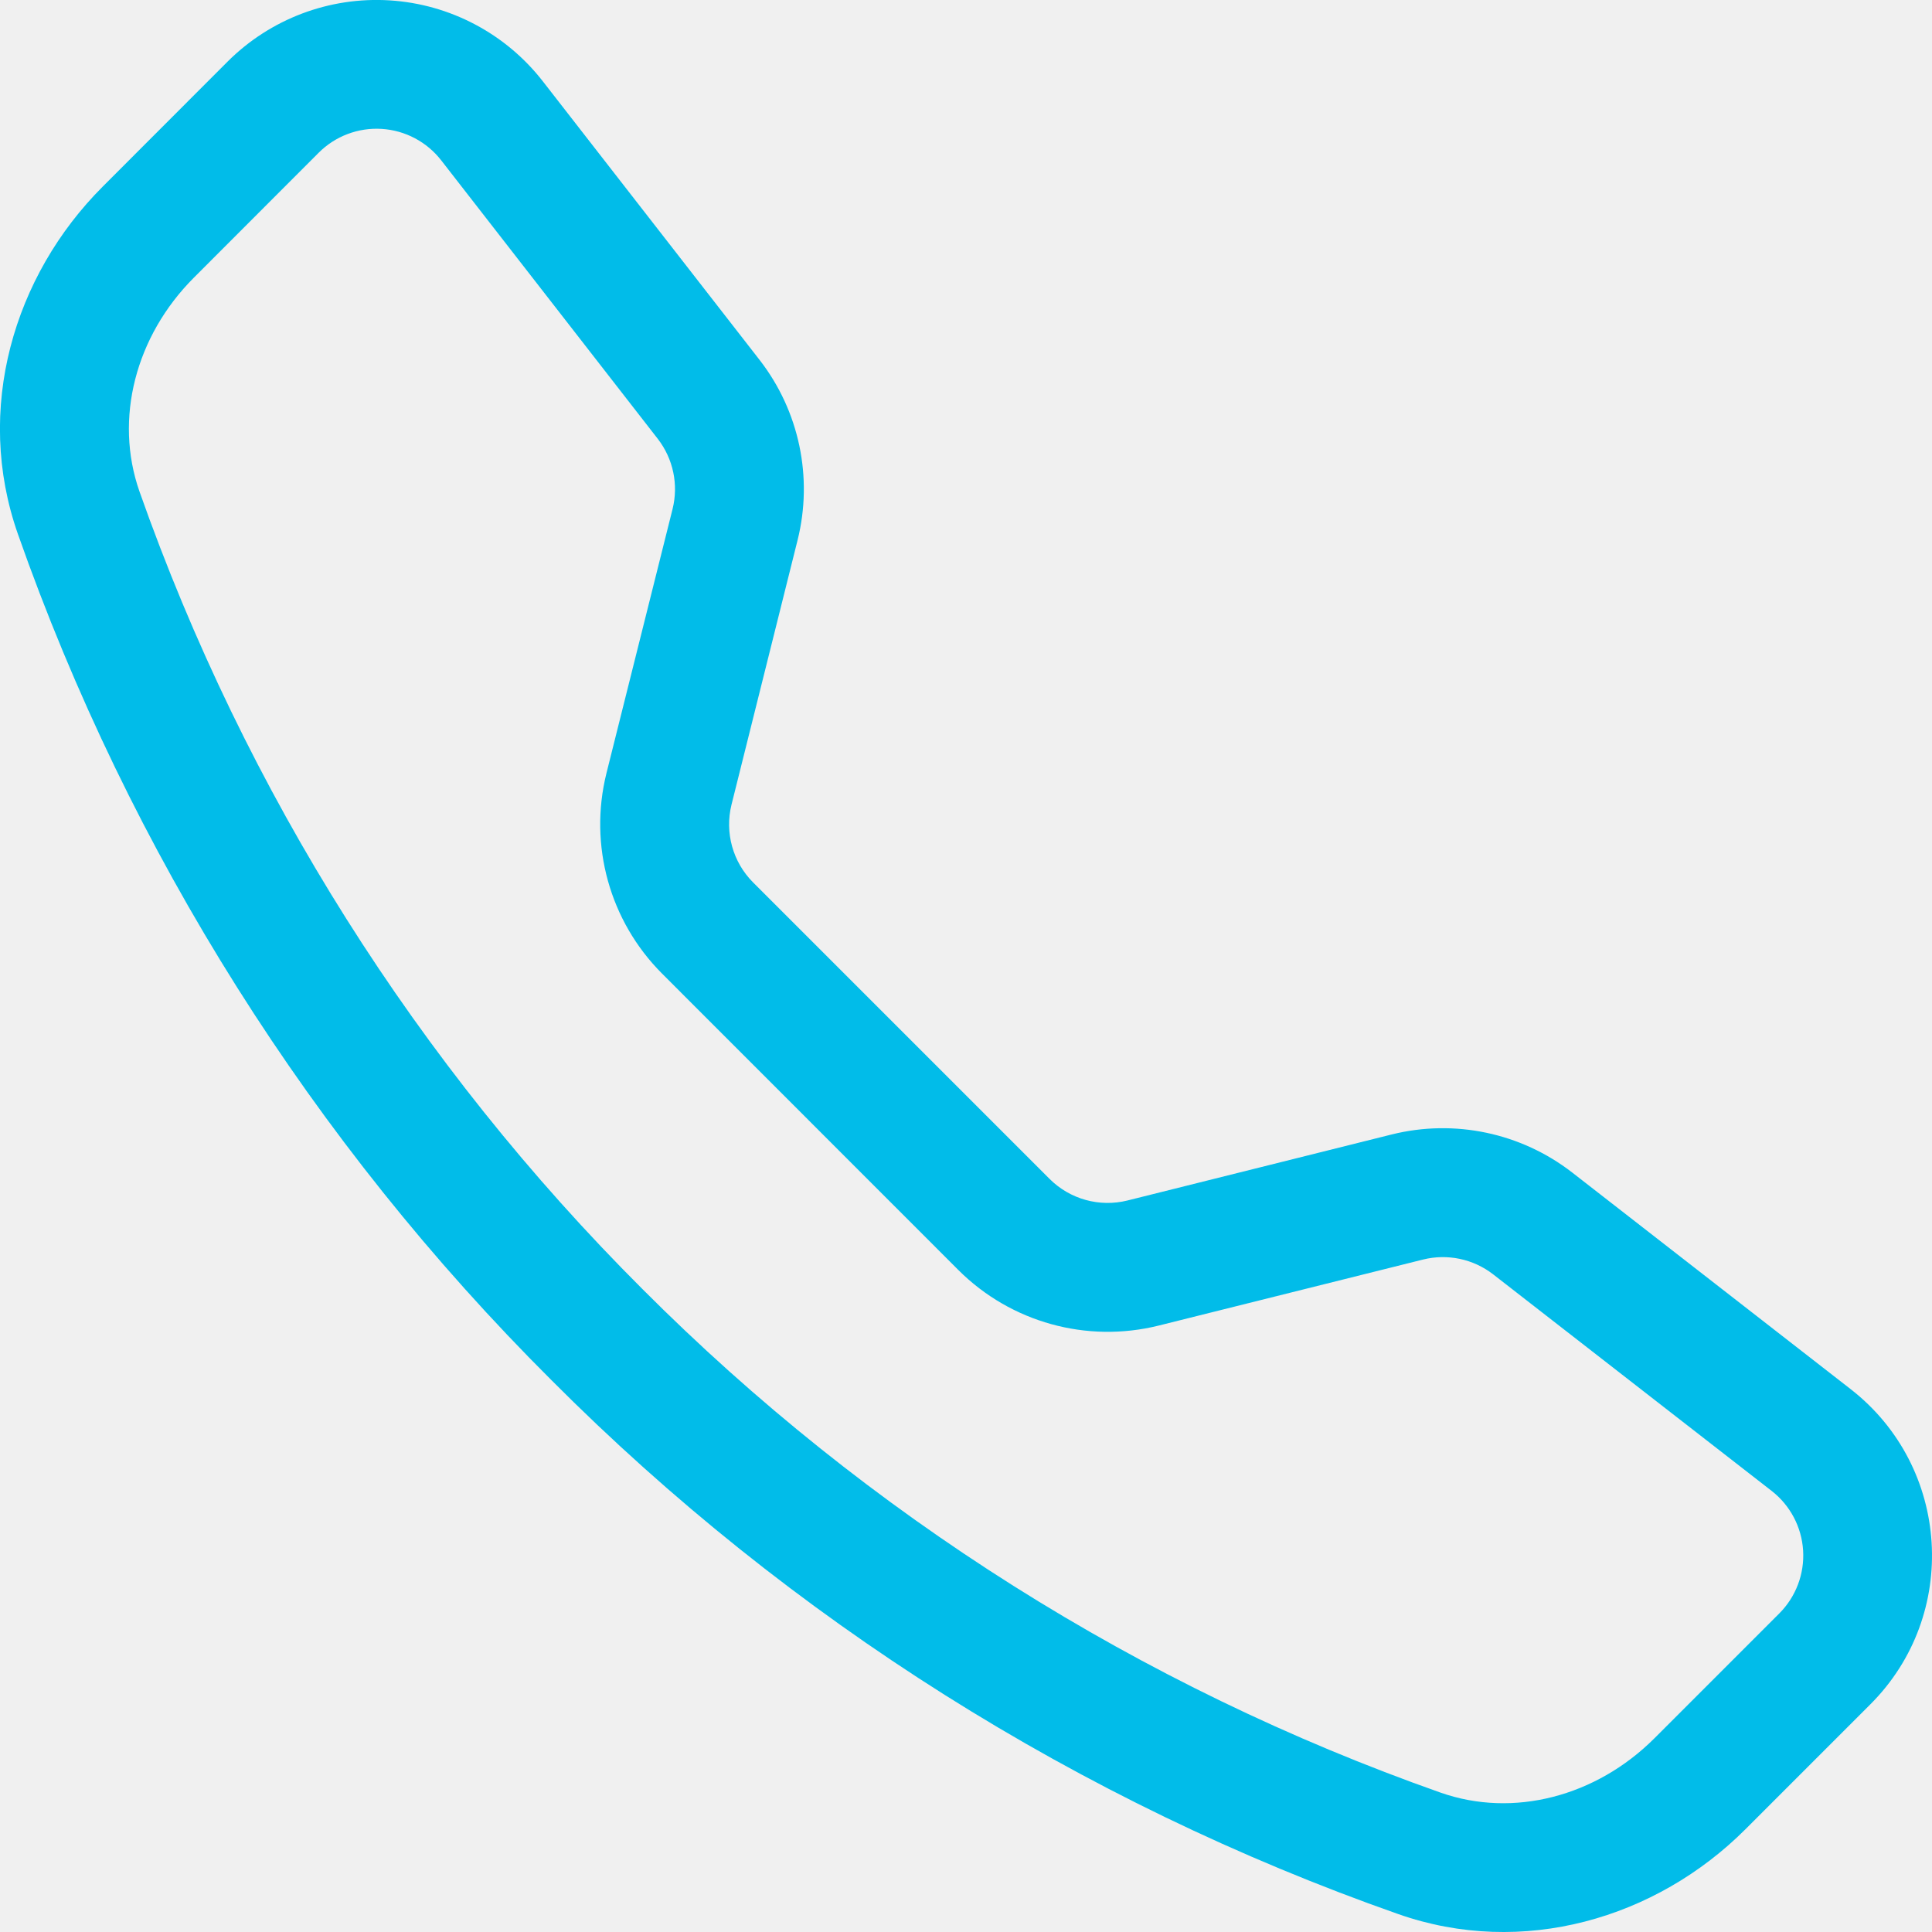
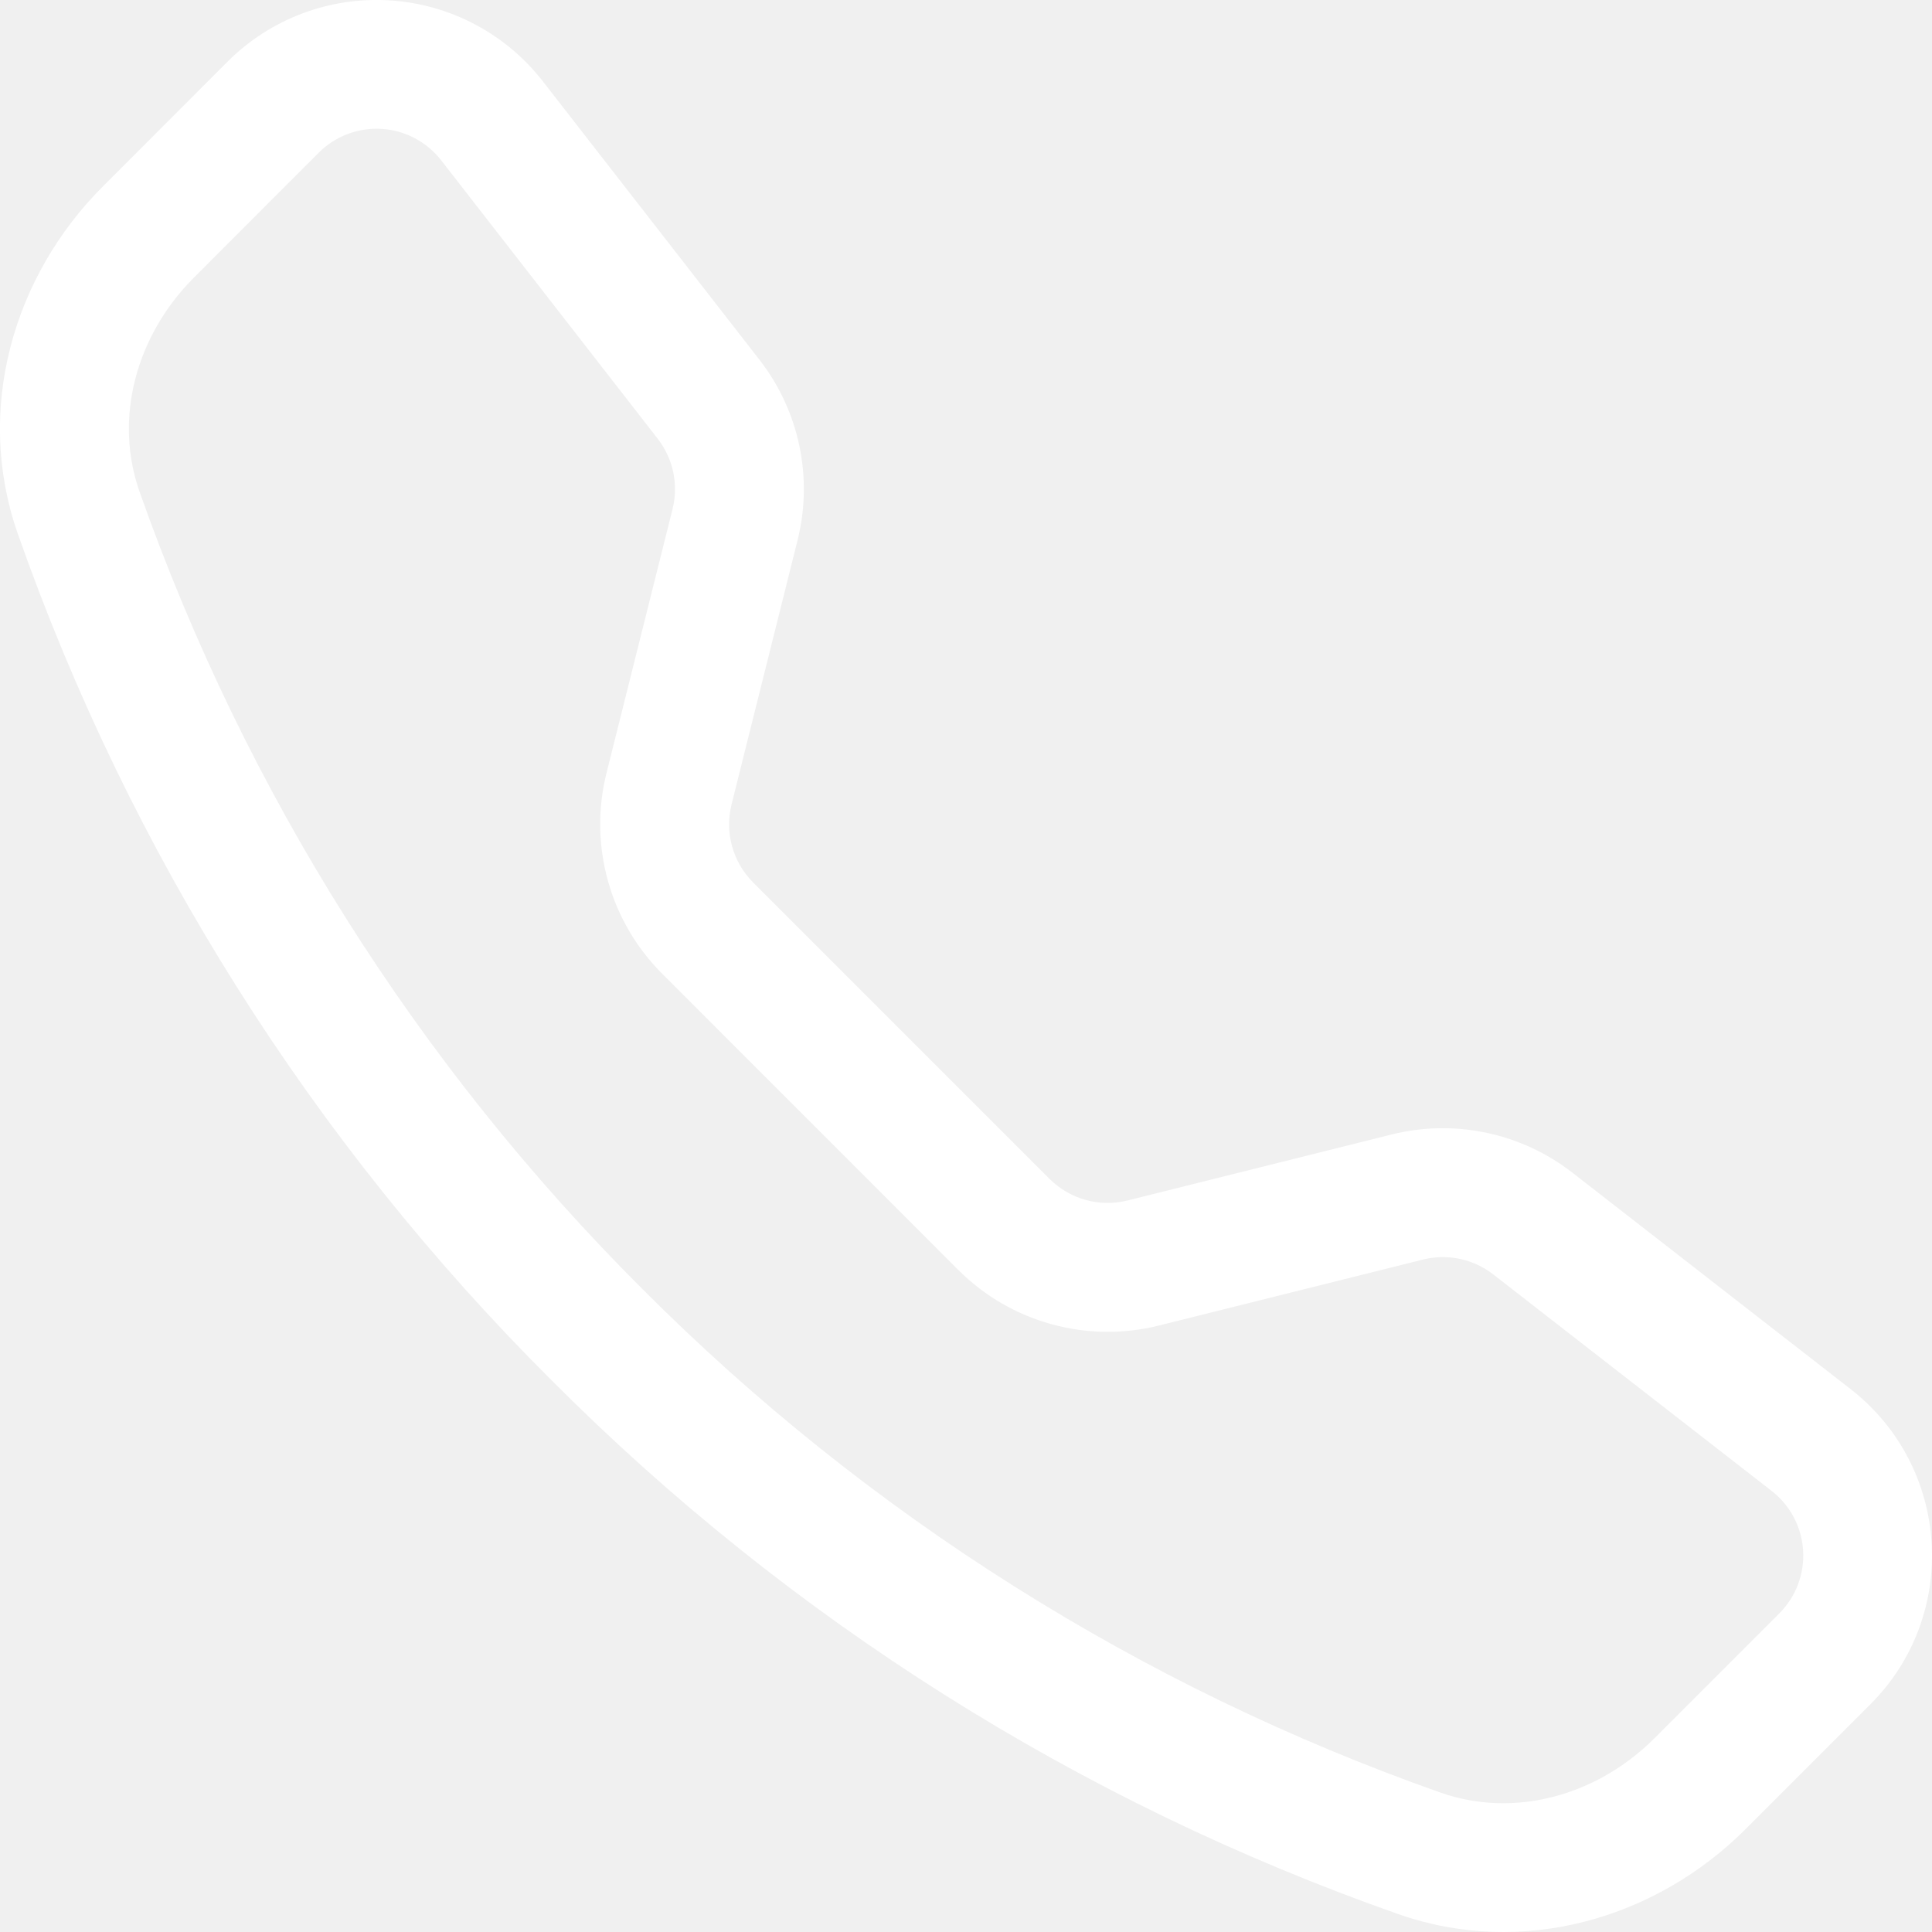
- <svg xmlns="http://www.w3.org/2000/svg" width="16" height="16" fill="#01bce9" class="bi bi-telephone" viewBox="0 0 16 16">
+ <svg xmlns="http://www.w3.org/2000/svg" width="16" height="16" fill="white" class="bi bi-telephone" viewBox="0 0 16 16">
  <path d="M3.654 1.328a.678.678 0 0 0-1.015-.063L1.605 2.3c-.483.484-.661 1.169-.45 1.77a17.6 17.6 0 0 0 4.168 6.608 17.6 17.6 0 0 0 6.608 4.168c.601.211 1.286.033 1.77-.45l1.034-1.034a.678.678 0 0 0-.063-1.015l-2.307-1.794a.68.68 0 0 0-.58-.122l-2.19.547a1.75 1.75 0 0 1-1.657-.459L5.482 8.062a1.75 1.75 0 0 1-.46-1.657l.548-2.19a.68.68 0 0 0-.122-.58zM1.884.511a1.745 1.745 0 0 1 2.612.163L6.29 2.98c.329.423.445.974.315 1.494l-.547 2.19a.68.68 0 0 0 .178.643l2.457 2.457a.68.68 0 0 0 .644.178l2.189-.547a1.75 1.75 0 0 1 1.494.315l2.306 1.794c.829.645.905 1.87.163 2.611l-1.034 1.034c-.74.74-1.846 1.065-2.877.702a18.6 18.6 0 0 1-7.01-4.42 18.6 18.6 0 0 1-4.42-7.009c-.362-1.03-.037-2.137.703-2.877z" />
</svg>
